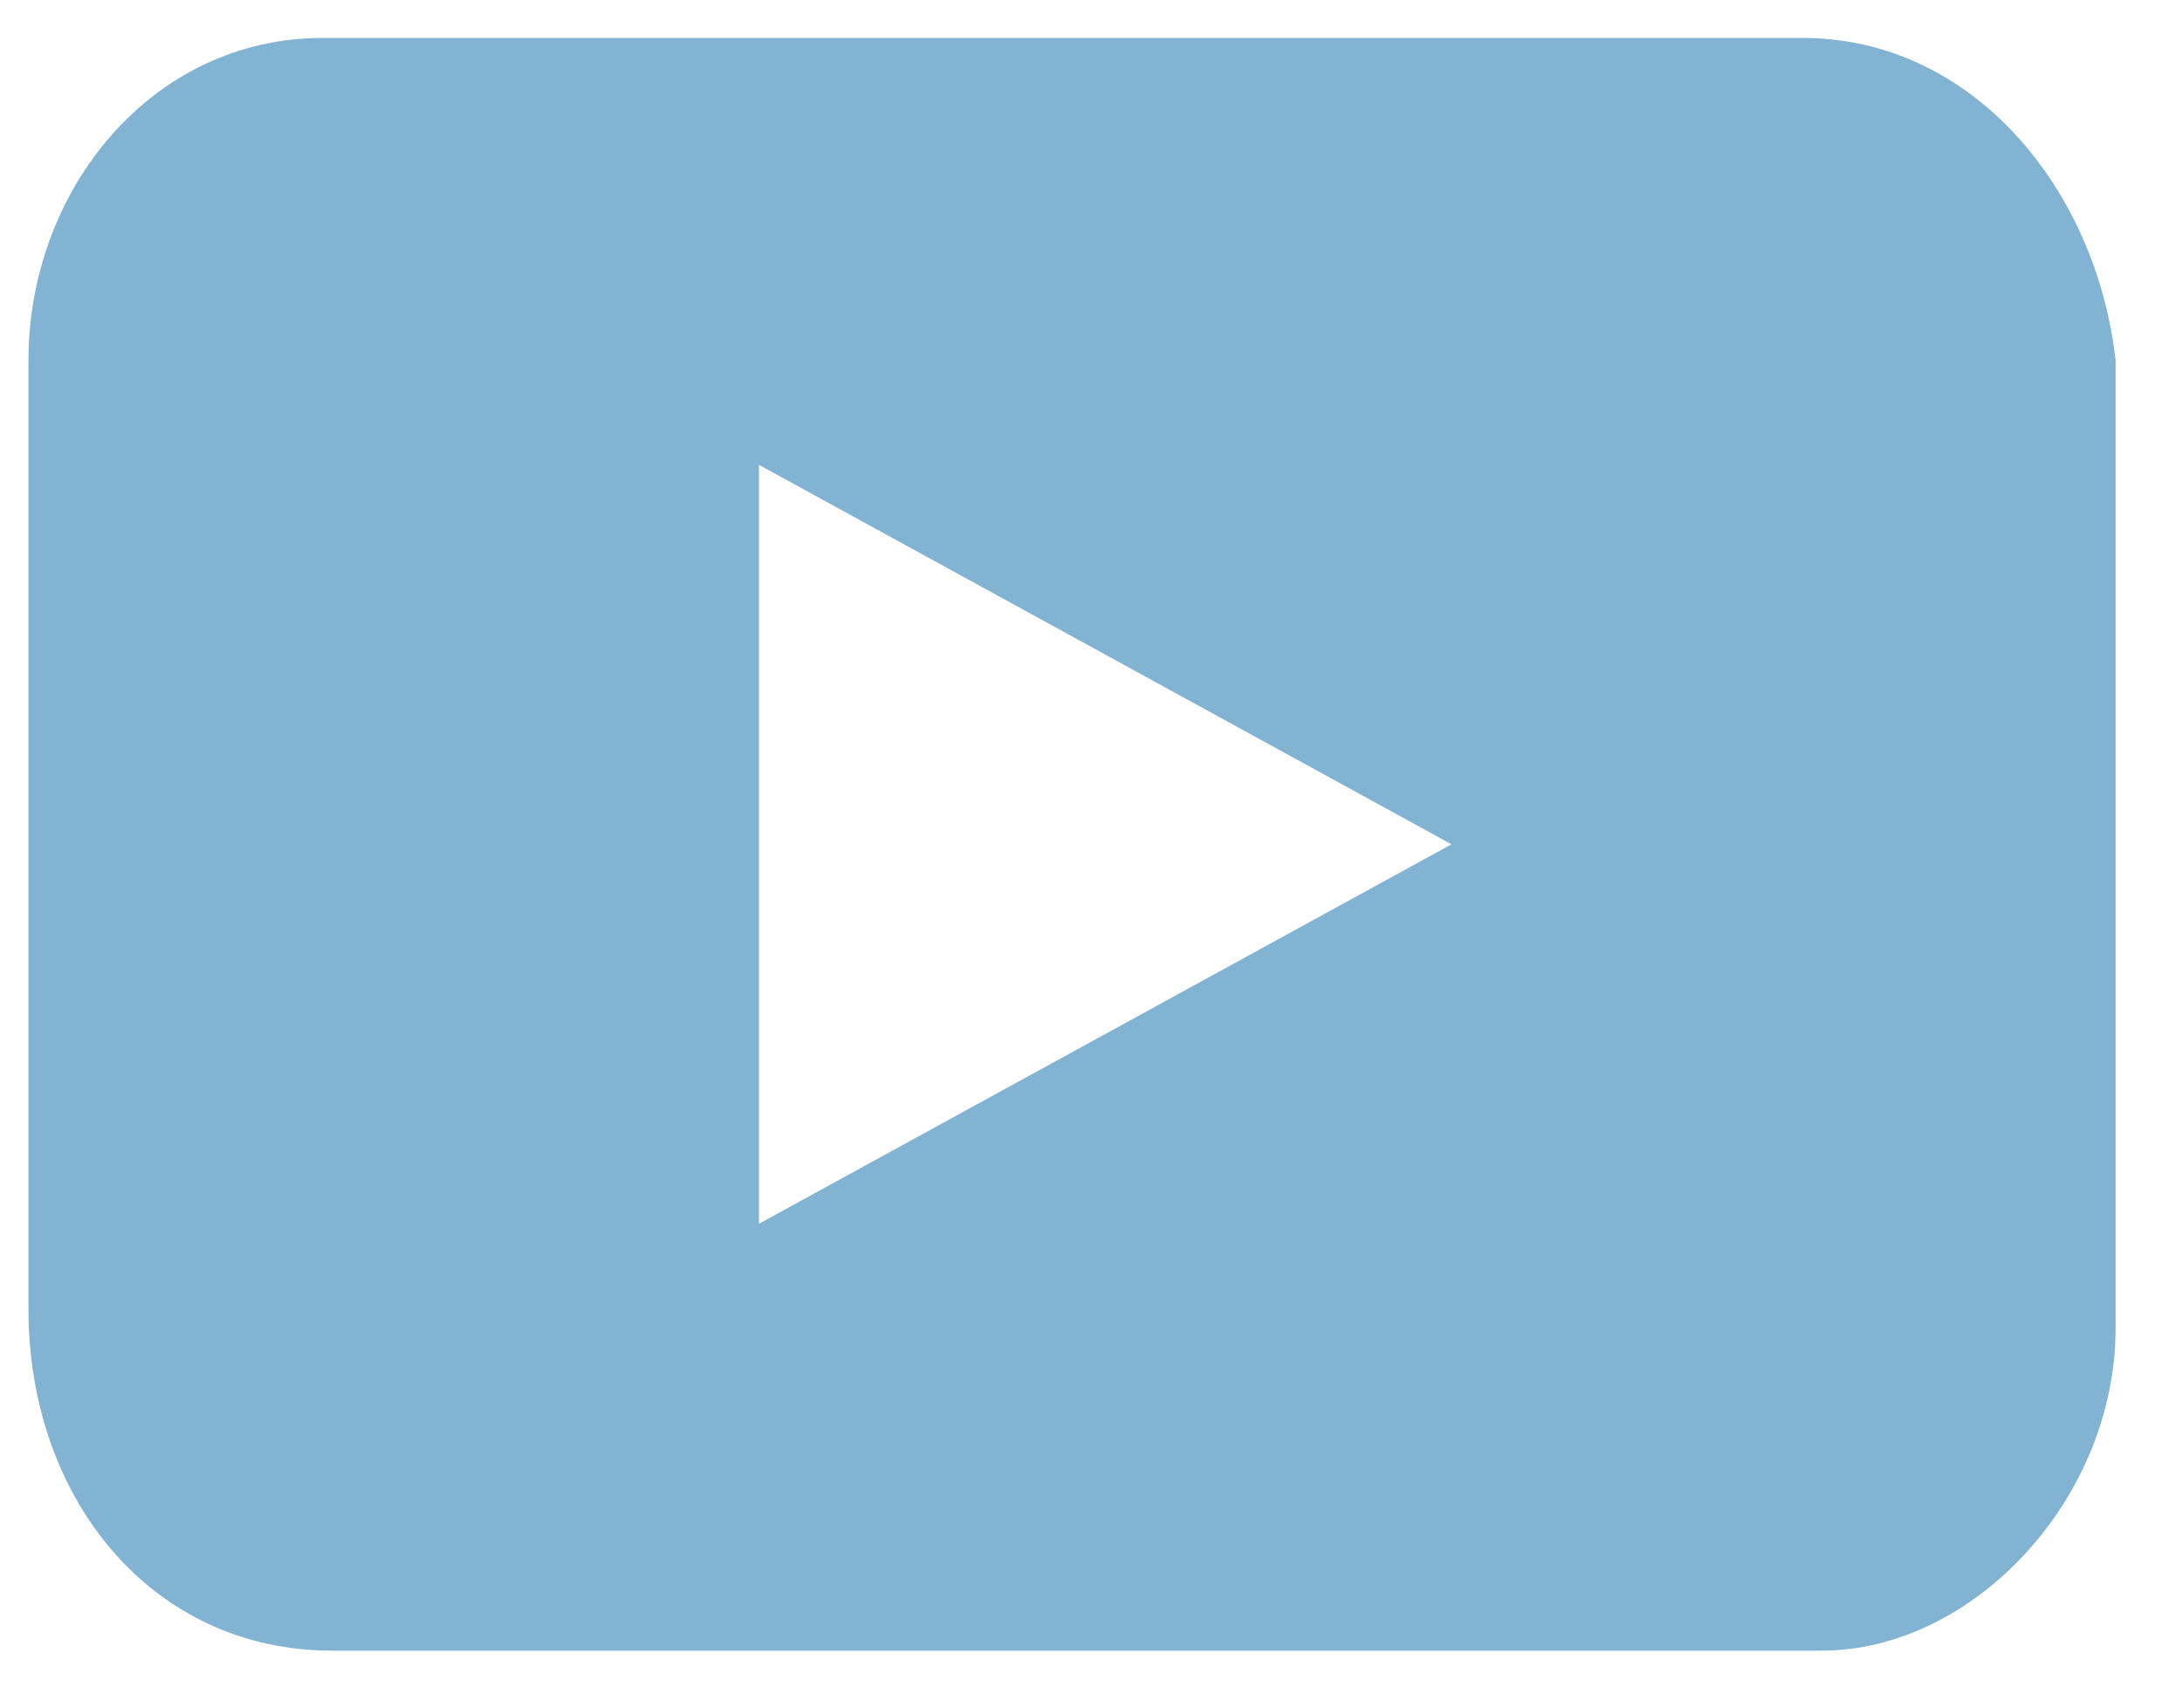
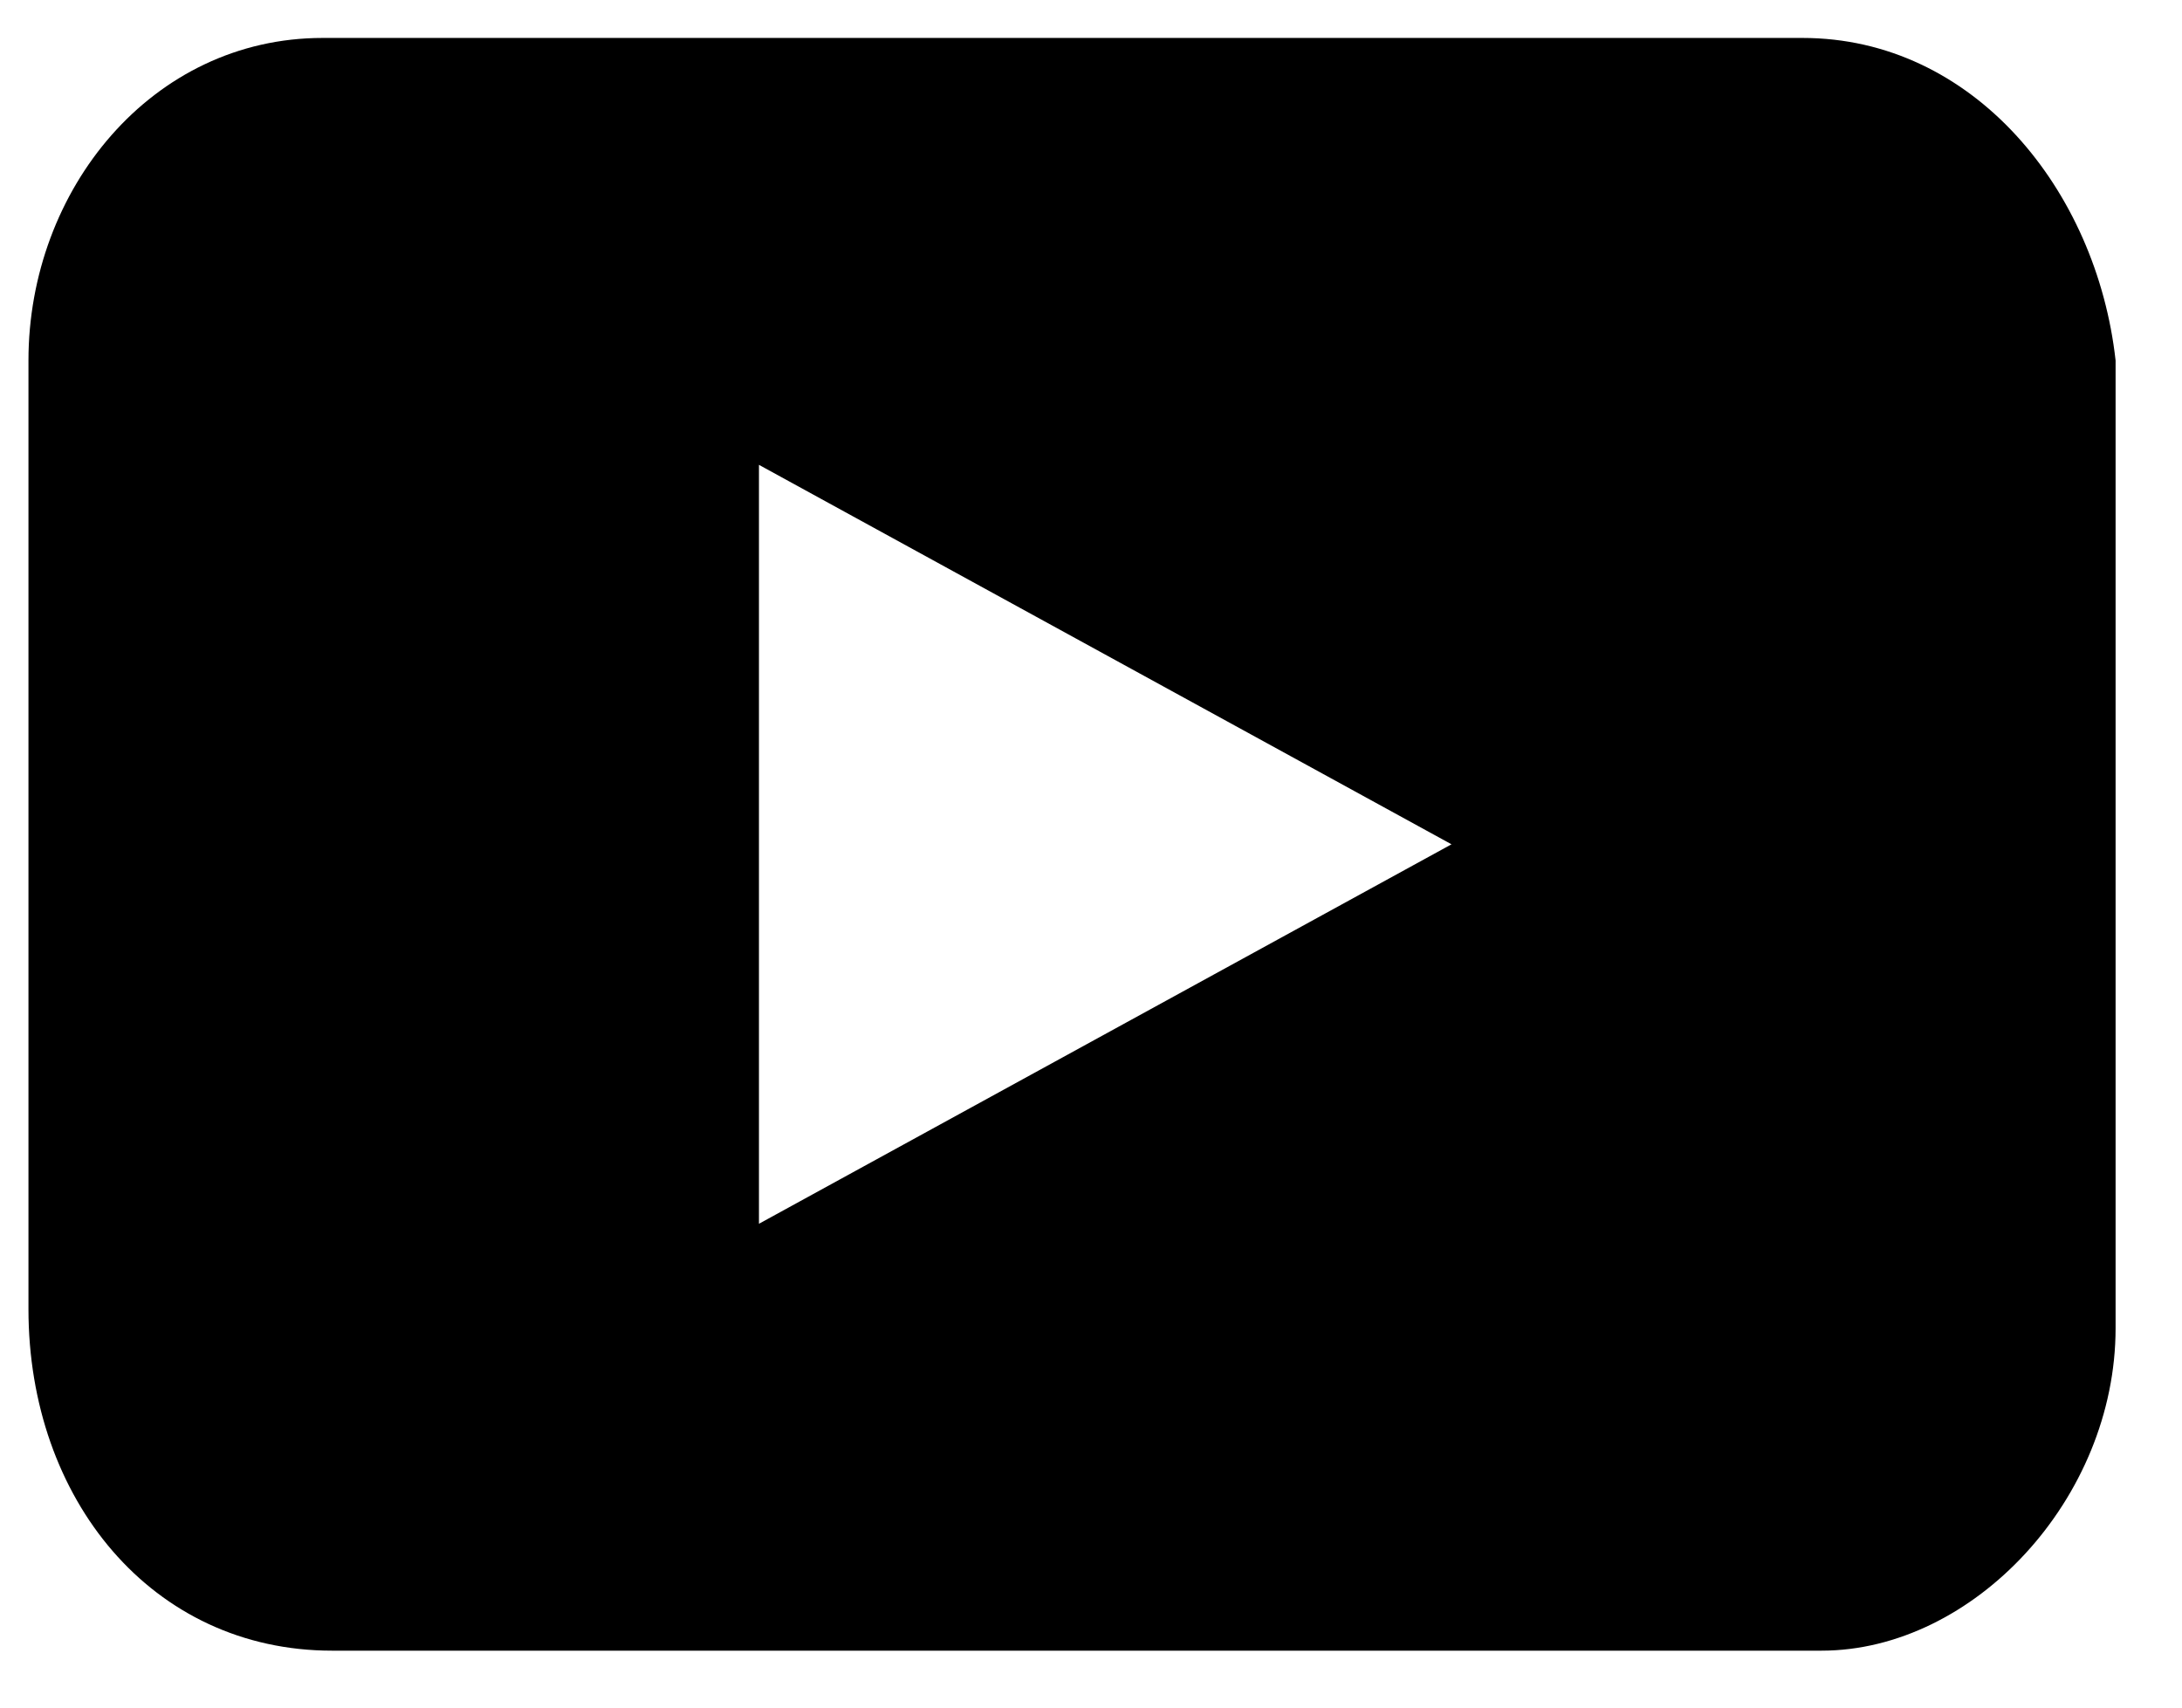
<svg xmlns="http://www.w3.org/2000/svg" width="23" height="18" fill="none">
-   <path fill="#83B3D3" d="M19 .4H3.4C1.6.4.3 2 .3 3.8v10c0 2 1.3 3.6 3.2 3.6h15.7c1.6 0 3.1-1.6 3.1-3.4V3.8C22.1 2 20.8.4 19 .4ZM8 12.9v-8l7.3 4-7.3 4Z" />
+   <path fill="currentColor" d="M19 .4H3.4C1.6.4.3 2 .3 3.8v10c0 2 1.3 3.6 3.2 3.6h15.7c1.6 0 3.1-1.6 3.1-3.4V3.8C22.1 2 20.8.4 19 .4ZM8 12.9v-8l7.3 4-7.3 4Z" />
</svg>
